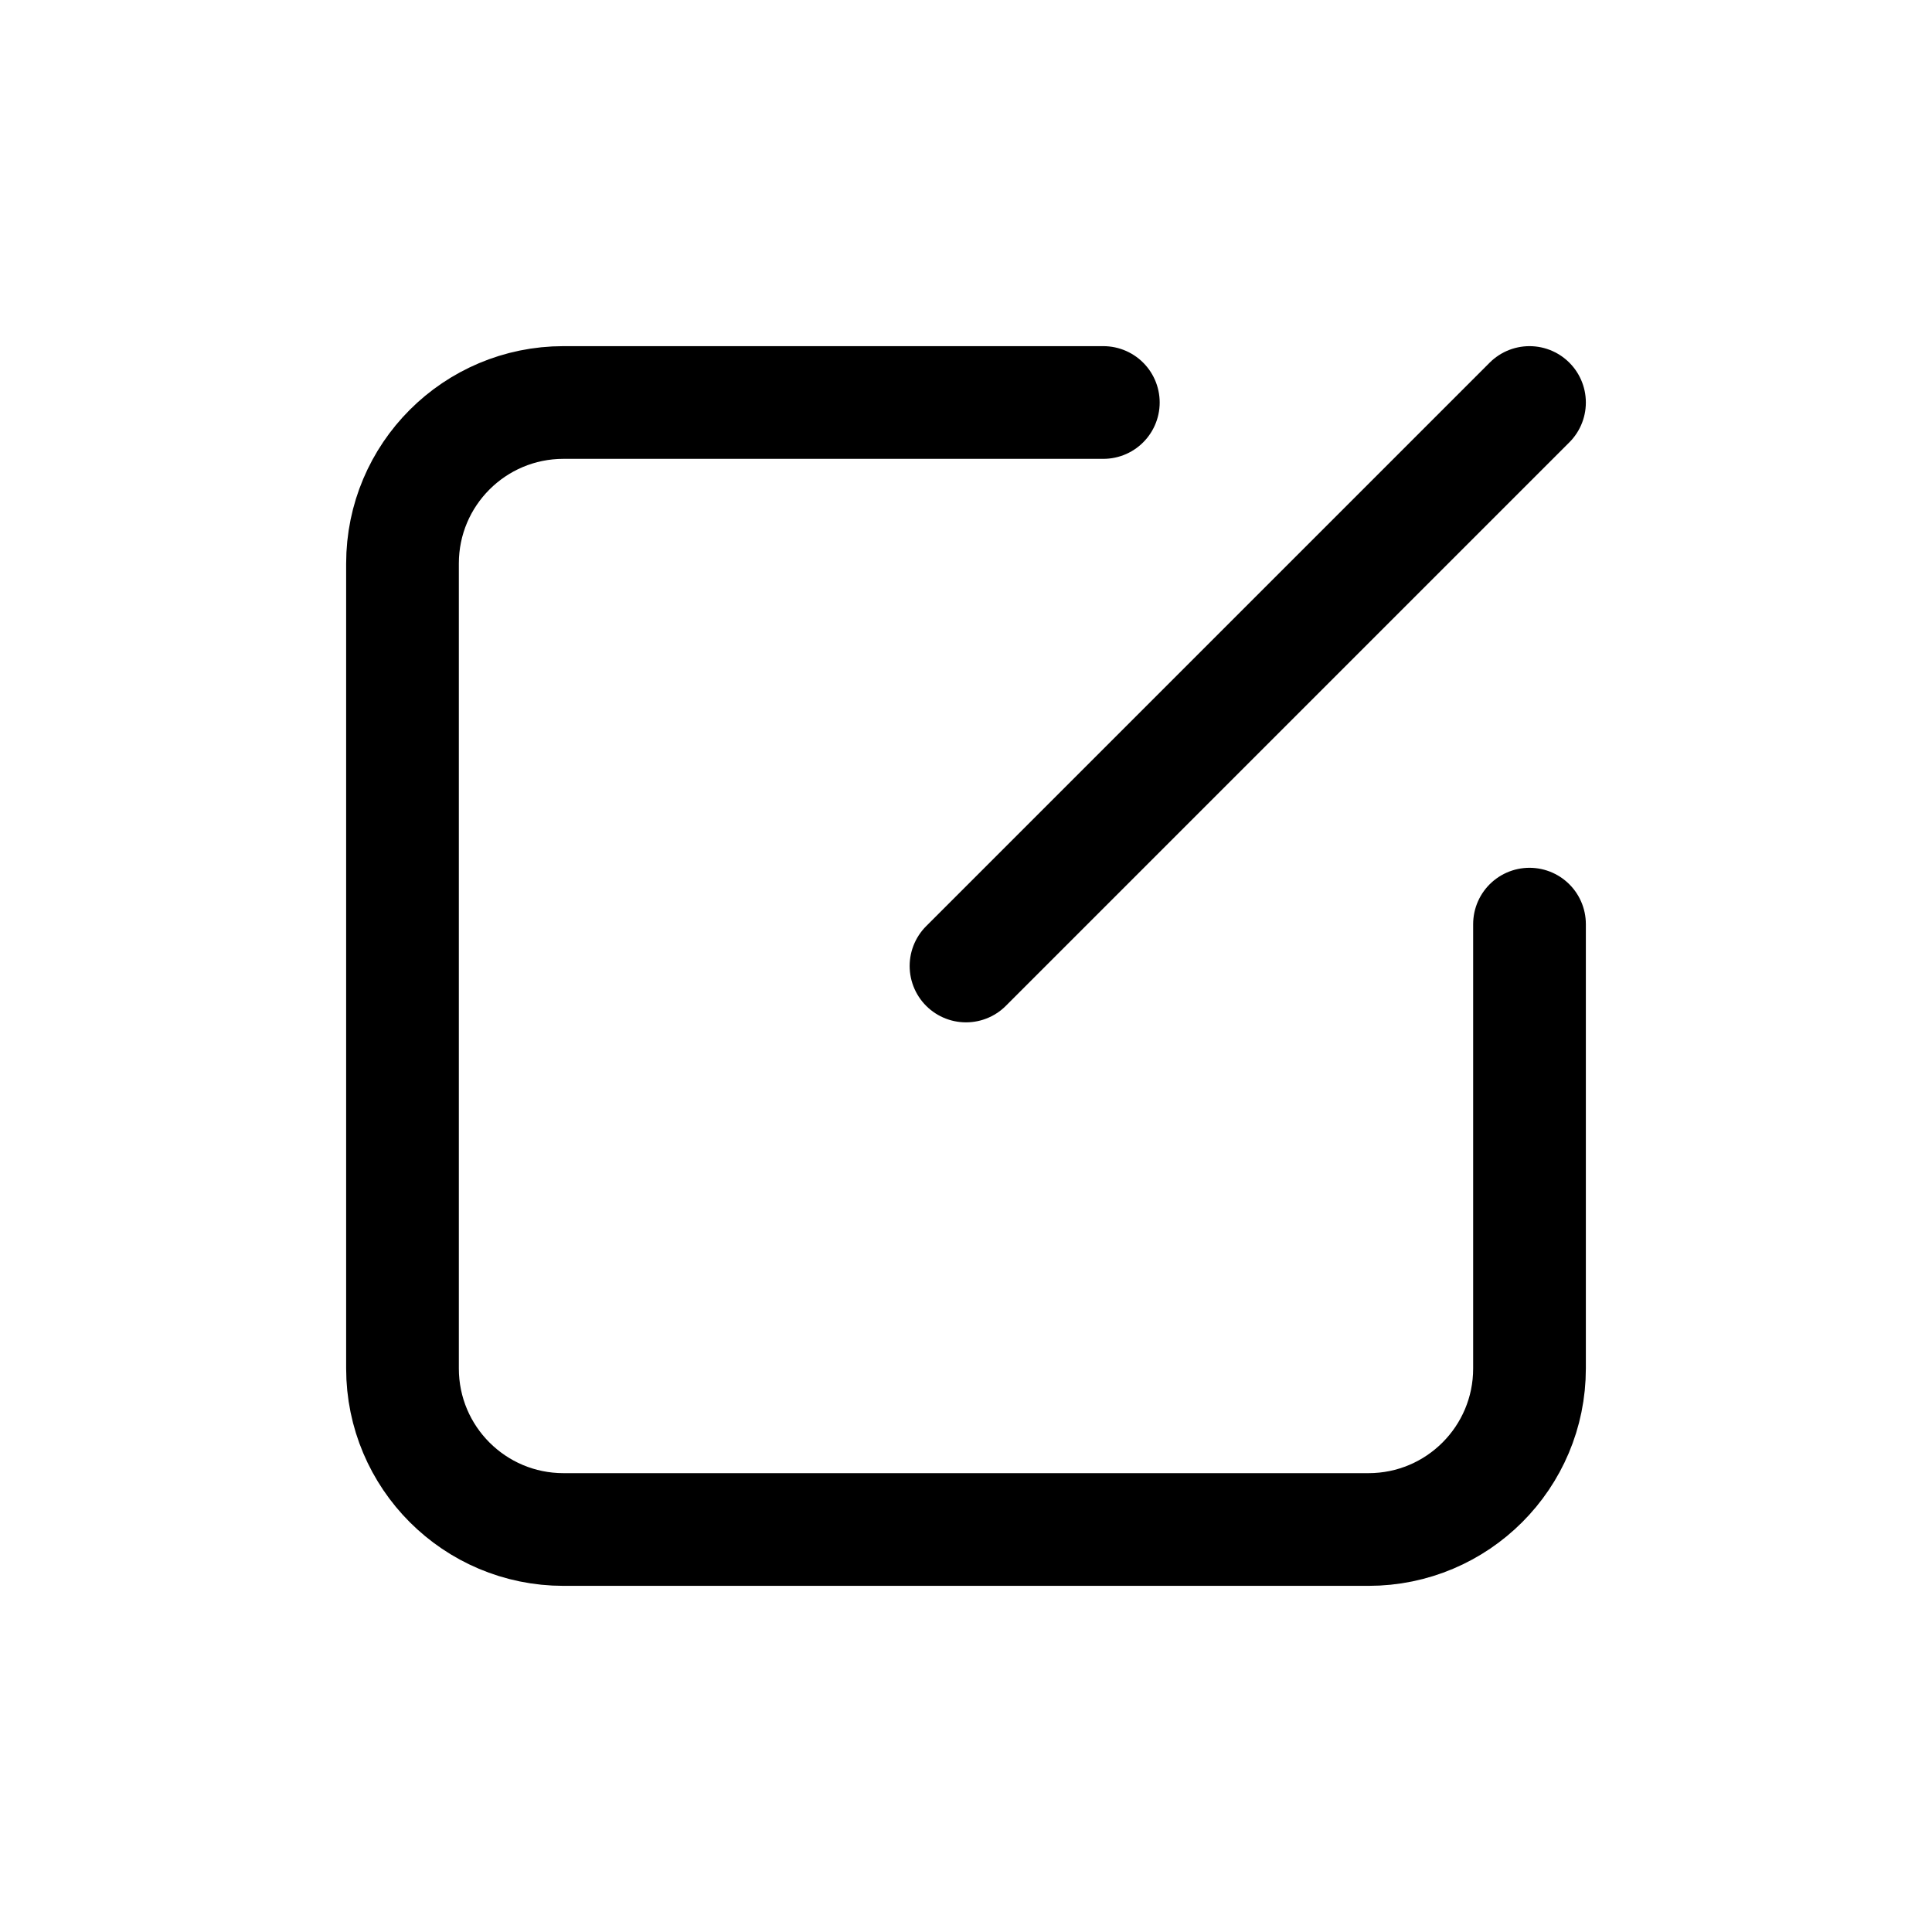
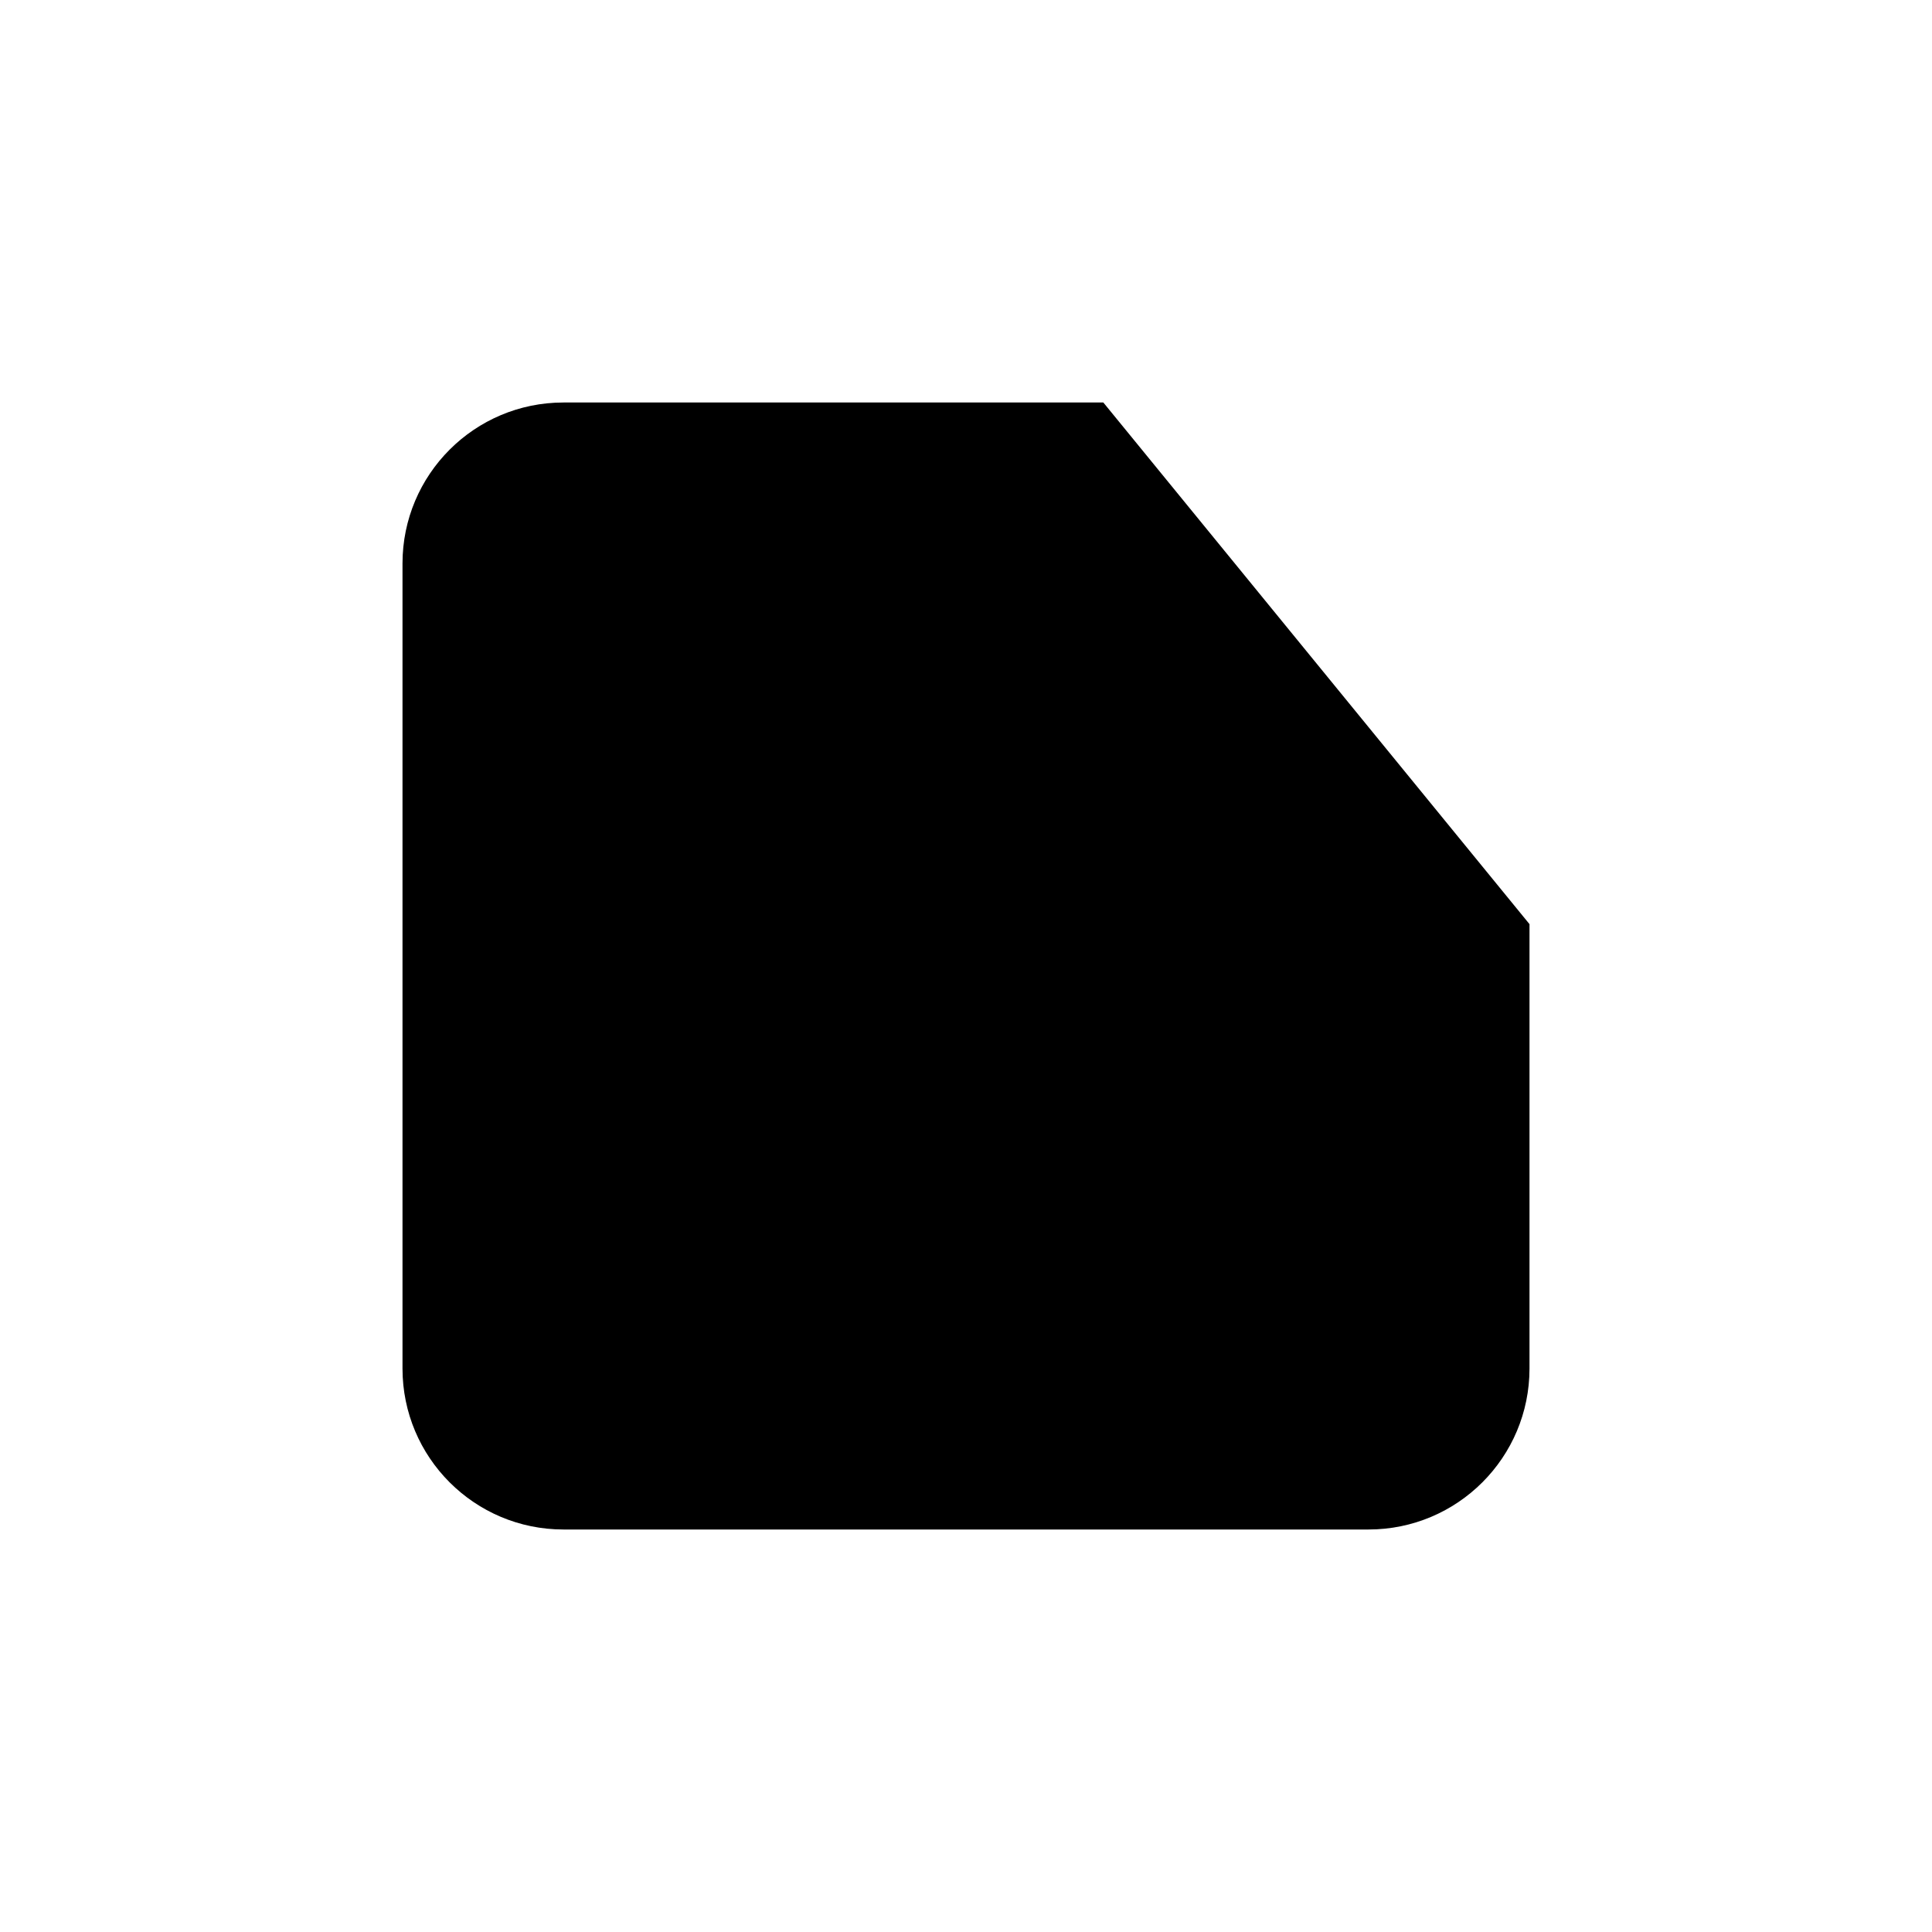
<svg xmlns="http://www.w3.org/2000/svg" viewBox="0 0 24 24" fill="none">
-   <path d="M13.706 5H7C5.895 5 5 5.895 5 7V17C5 18.105 5.895 19 7 19H17C18.105 19 19 18.105 19 17V11.48" stroke="currentColor" stroke-width="1.4" stroke-linecap="round" />
-   <path d="M12 12L19 5" stroke="currentColor" stroke-width="1.4" stroke-linecap="round" />
+   <path d="M13.706 5H7C5.895 5 5 5.895 5 7V17C5 18.105 5.895 19 7 19H17C18.105 19 19 18.105 19 17V11.48" fill="currentColor" stroke-width="1.4" stroke-linecap="round" />
+   <path d="M12 12L19 5" fill="currentColor" stroke-width="1.4" stroke-linecap="round" />
</svg>
